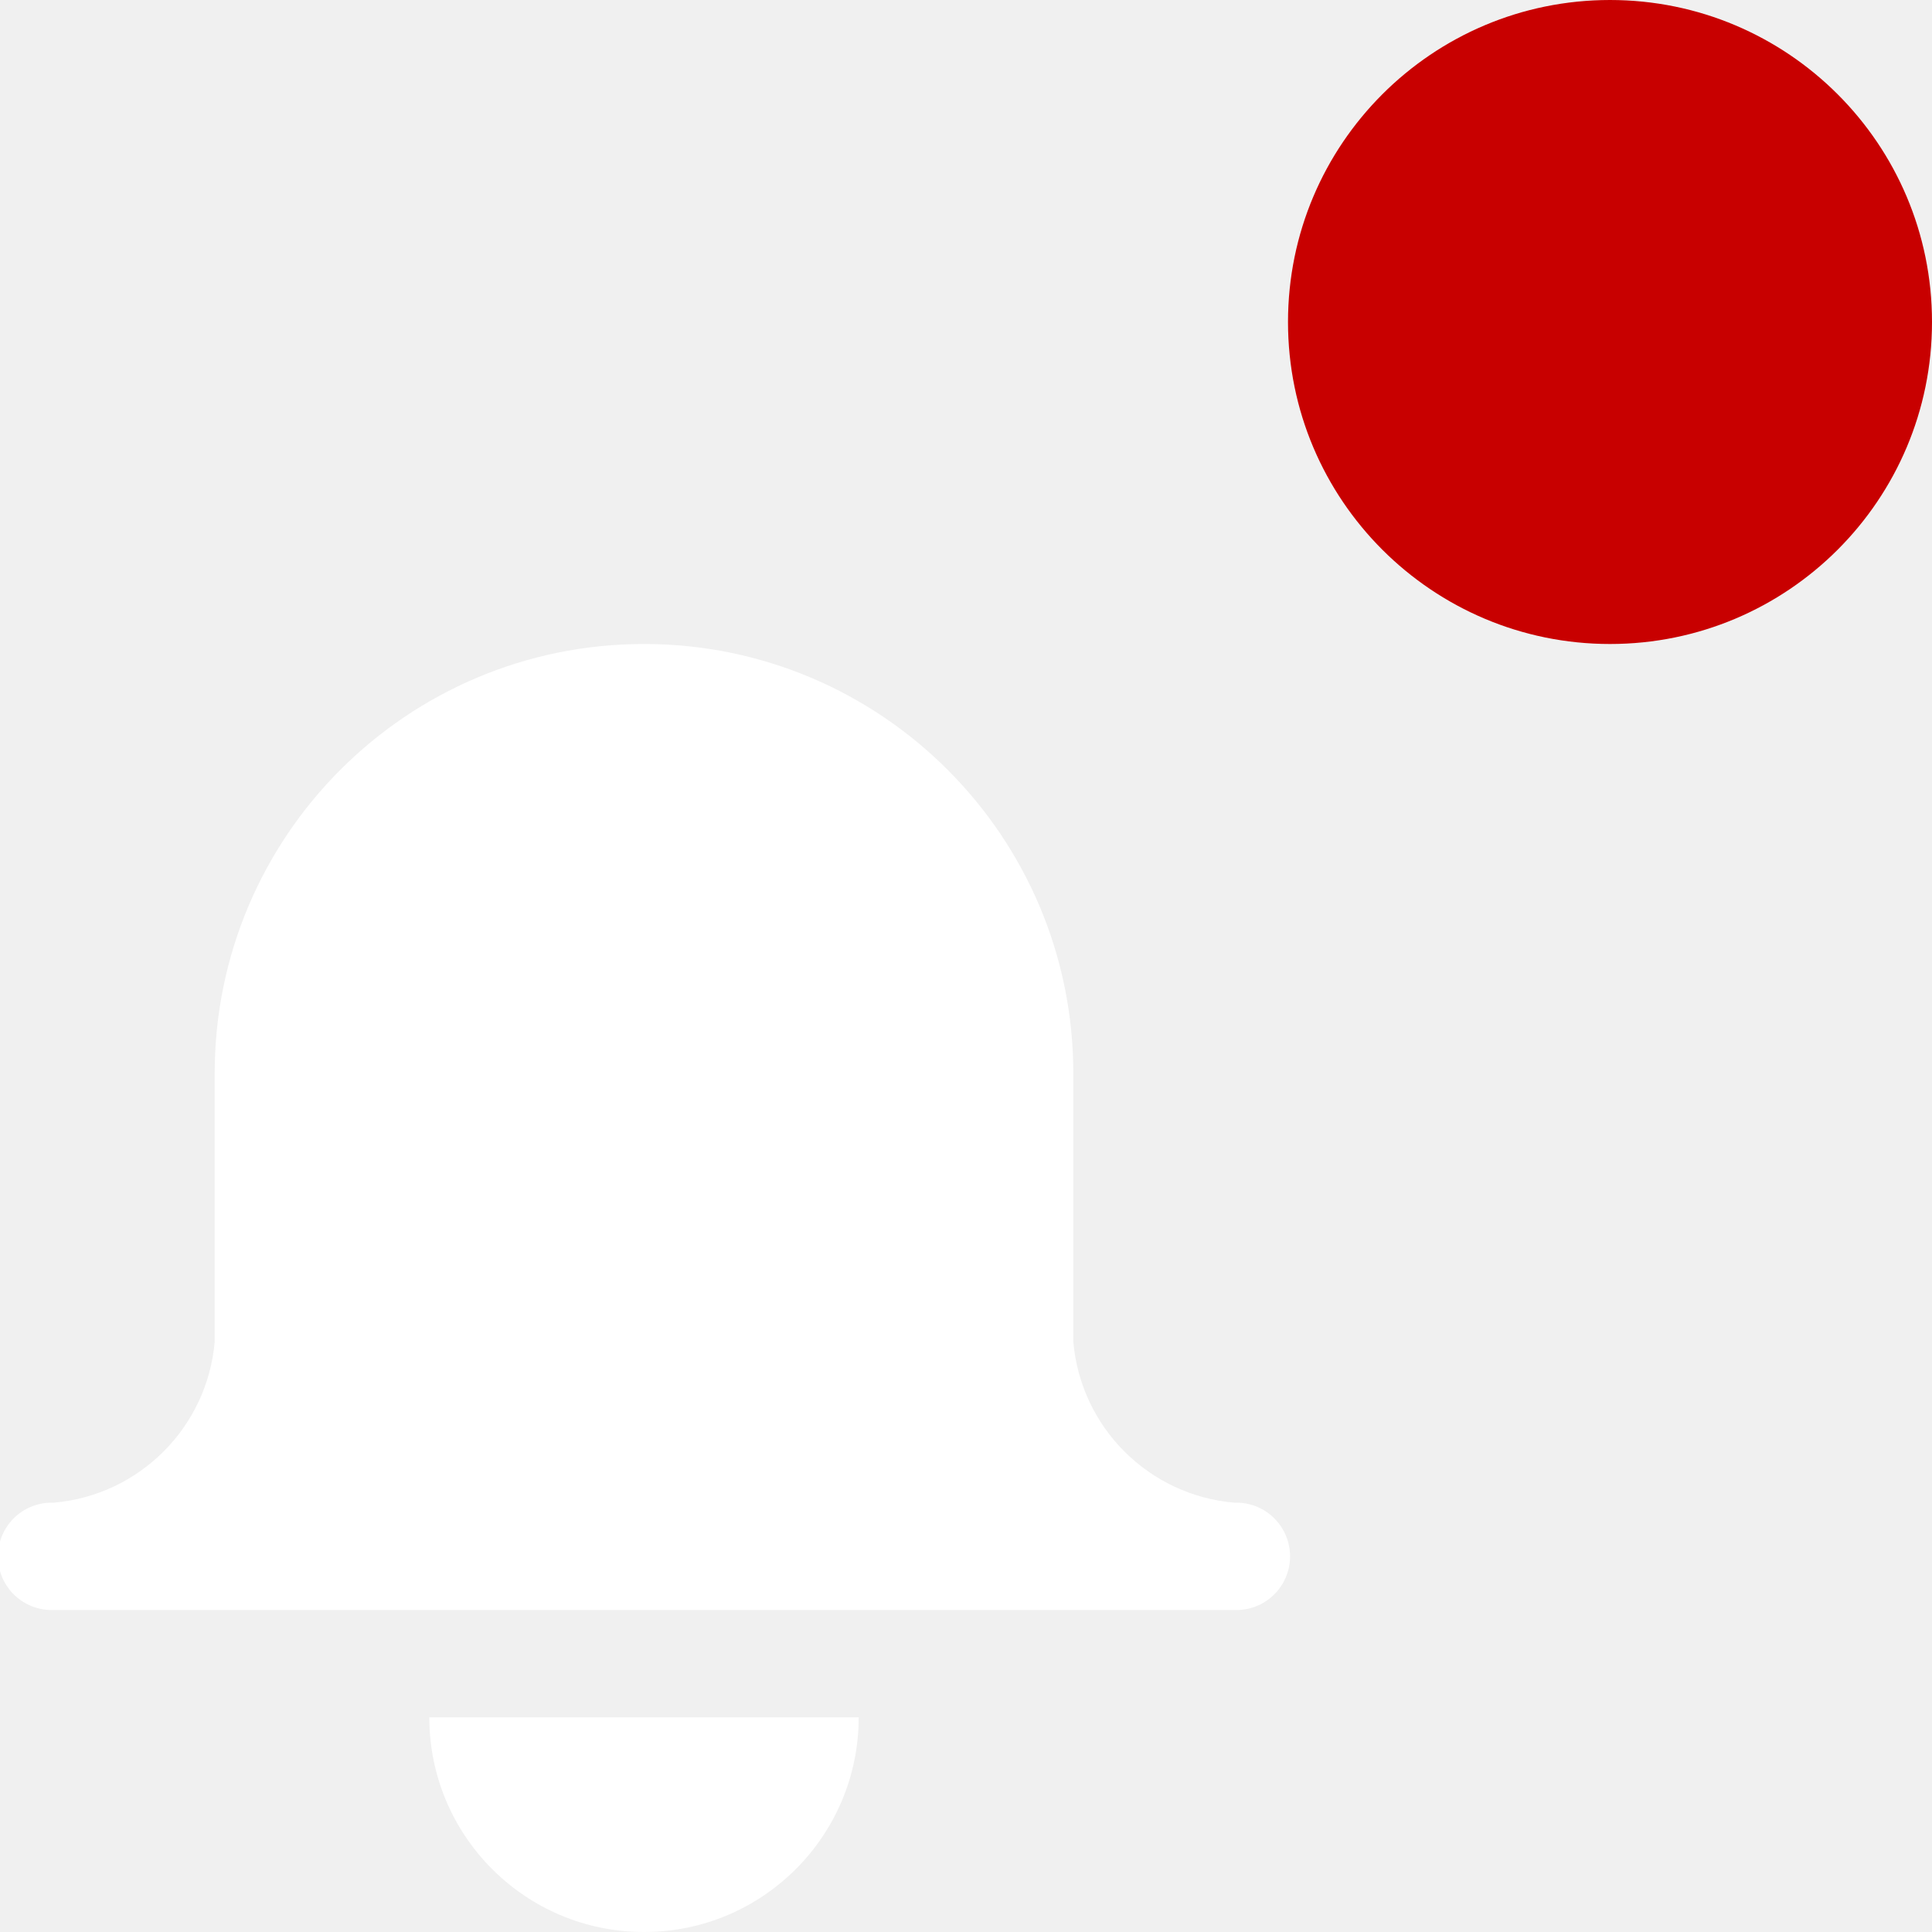
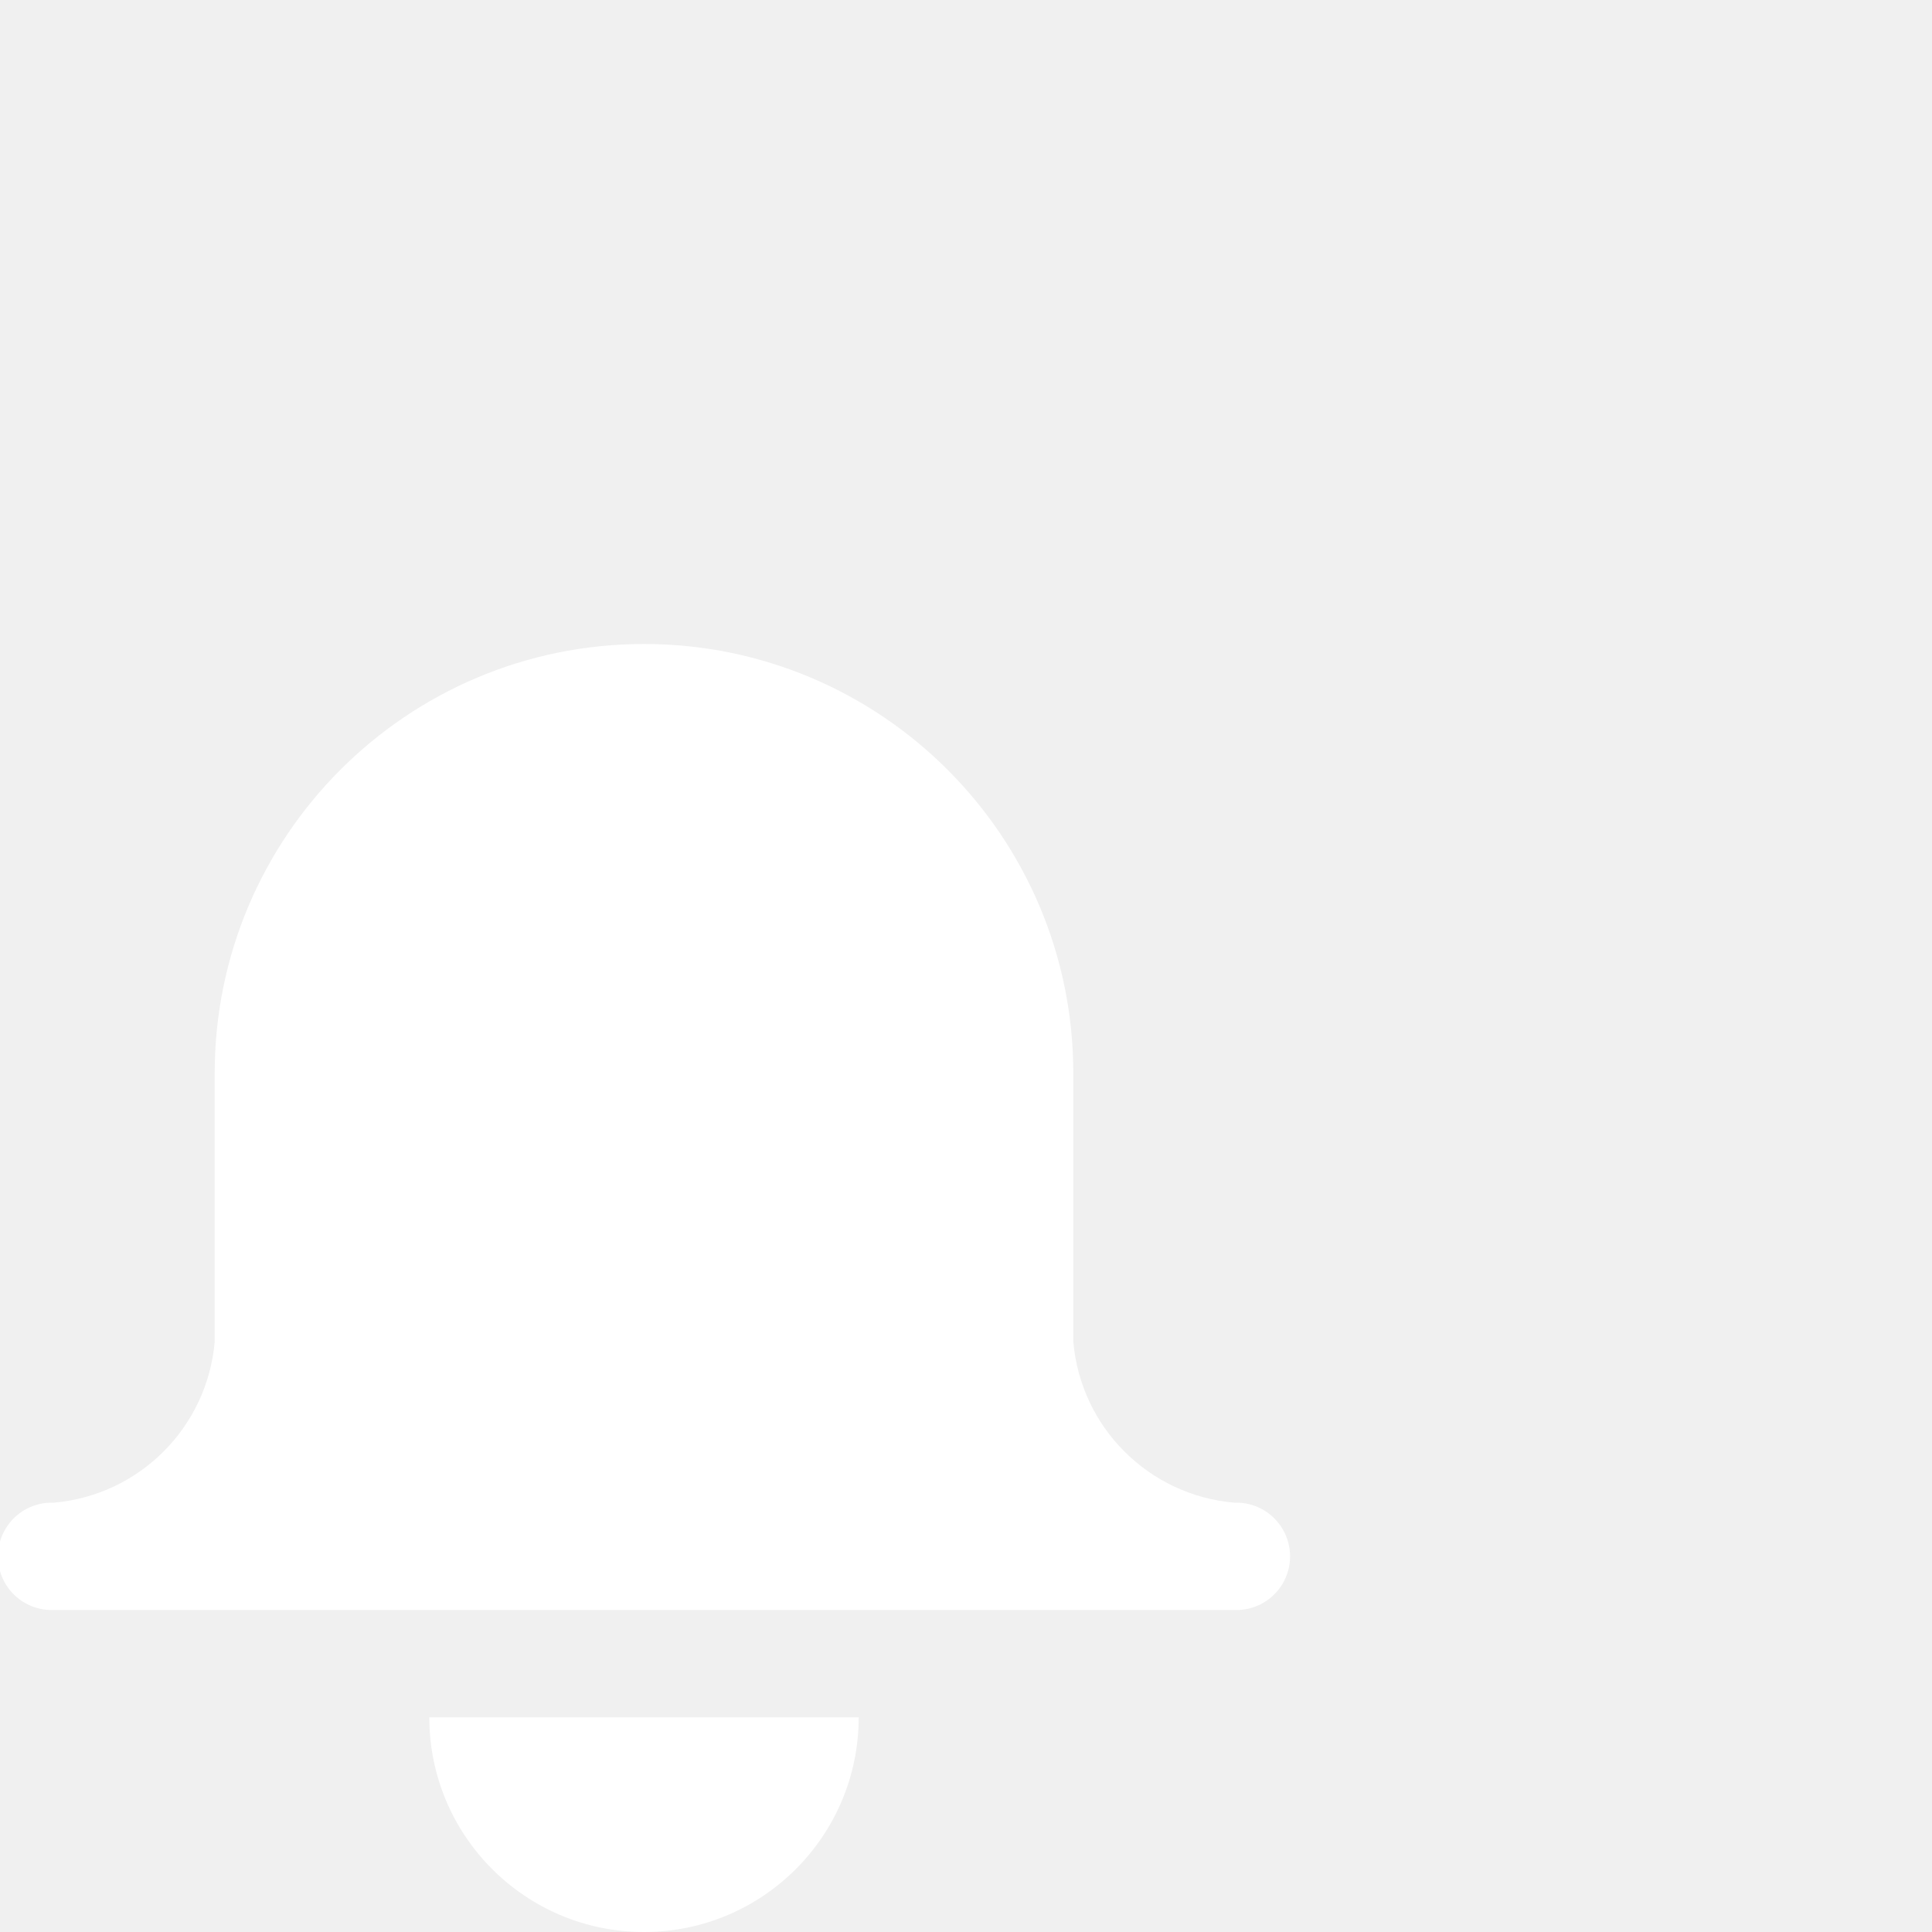
<svg xmlns="http://www.w3.org/2000/svg" width="24" height="24">
  <g transform="translate(-8)" fill="none" fill-rule="evenodd">
    <path d="M0 0h32v32H0z" />
    <path d="M23.333 18.667a.667.667 0 1 1 0 1.333H8.667a.667.667 0 1 1 0-1.333 2.197 2.197 0 0 0 2-2v-3.334a5.333 5.333 0 1 1 10.666 0v3.334a2.197 2.197 0 0 0 2 2zM16 24a2.667 2.667 0 0 1-2.667-2.667h5.334A2.667 2.667 0 0 1 16 24z" fill="#FFF" />
-     <circle fill="#C80000" fill-rule="nonzero" cx="28" cy="4" r="4" />
  </g>
</svg>
